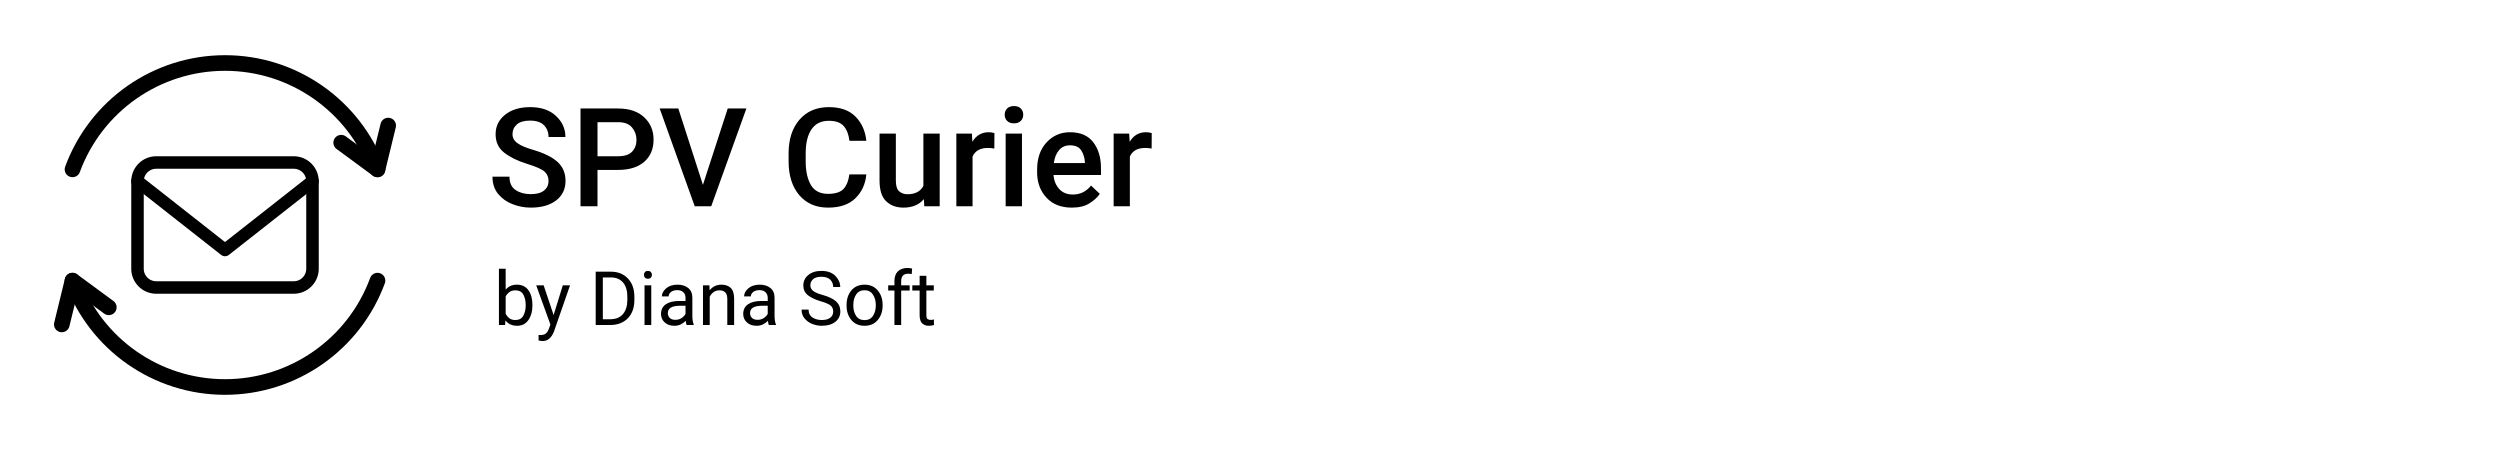
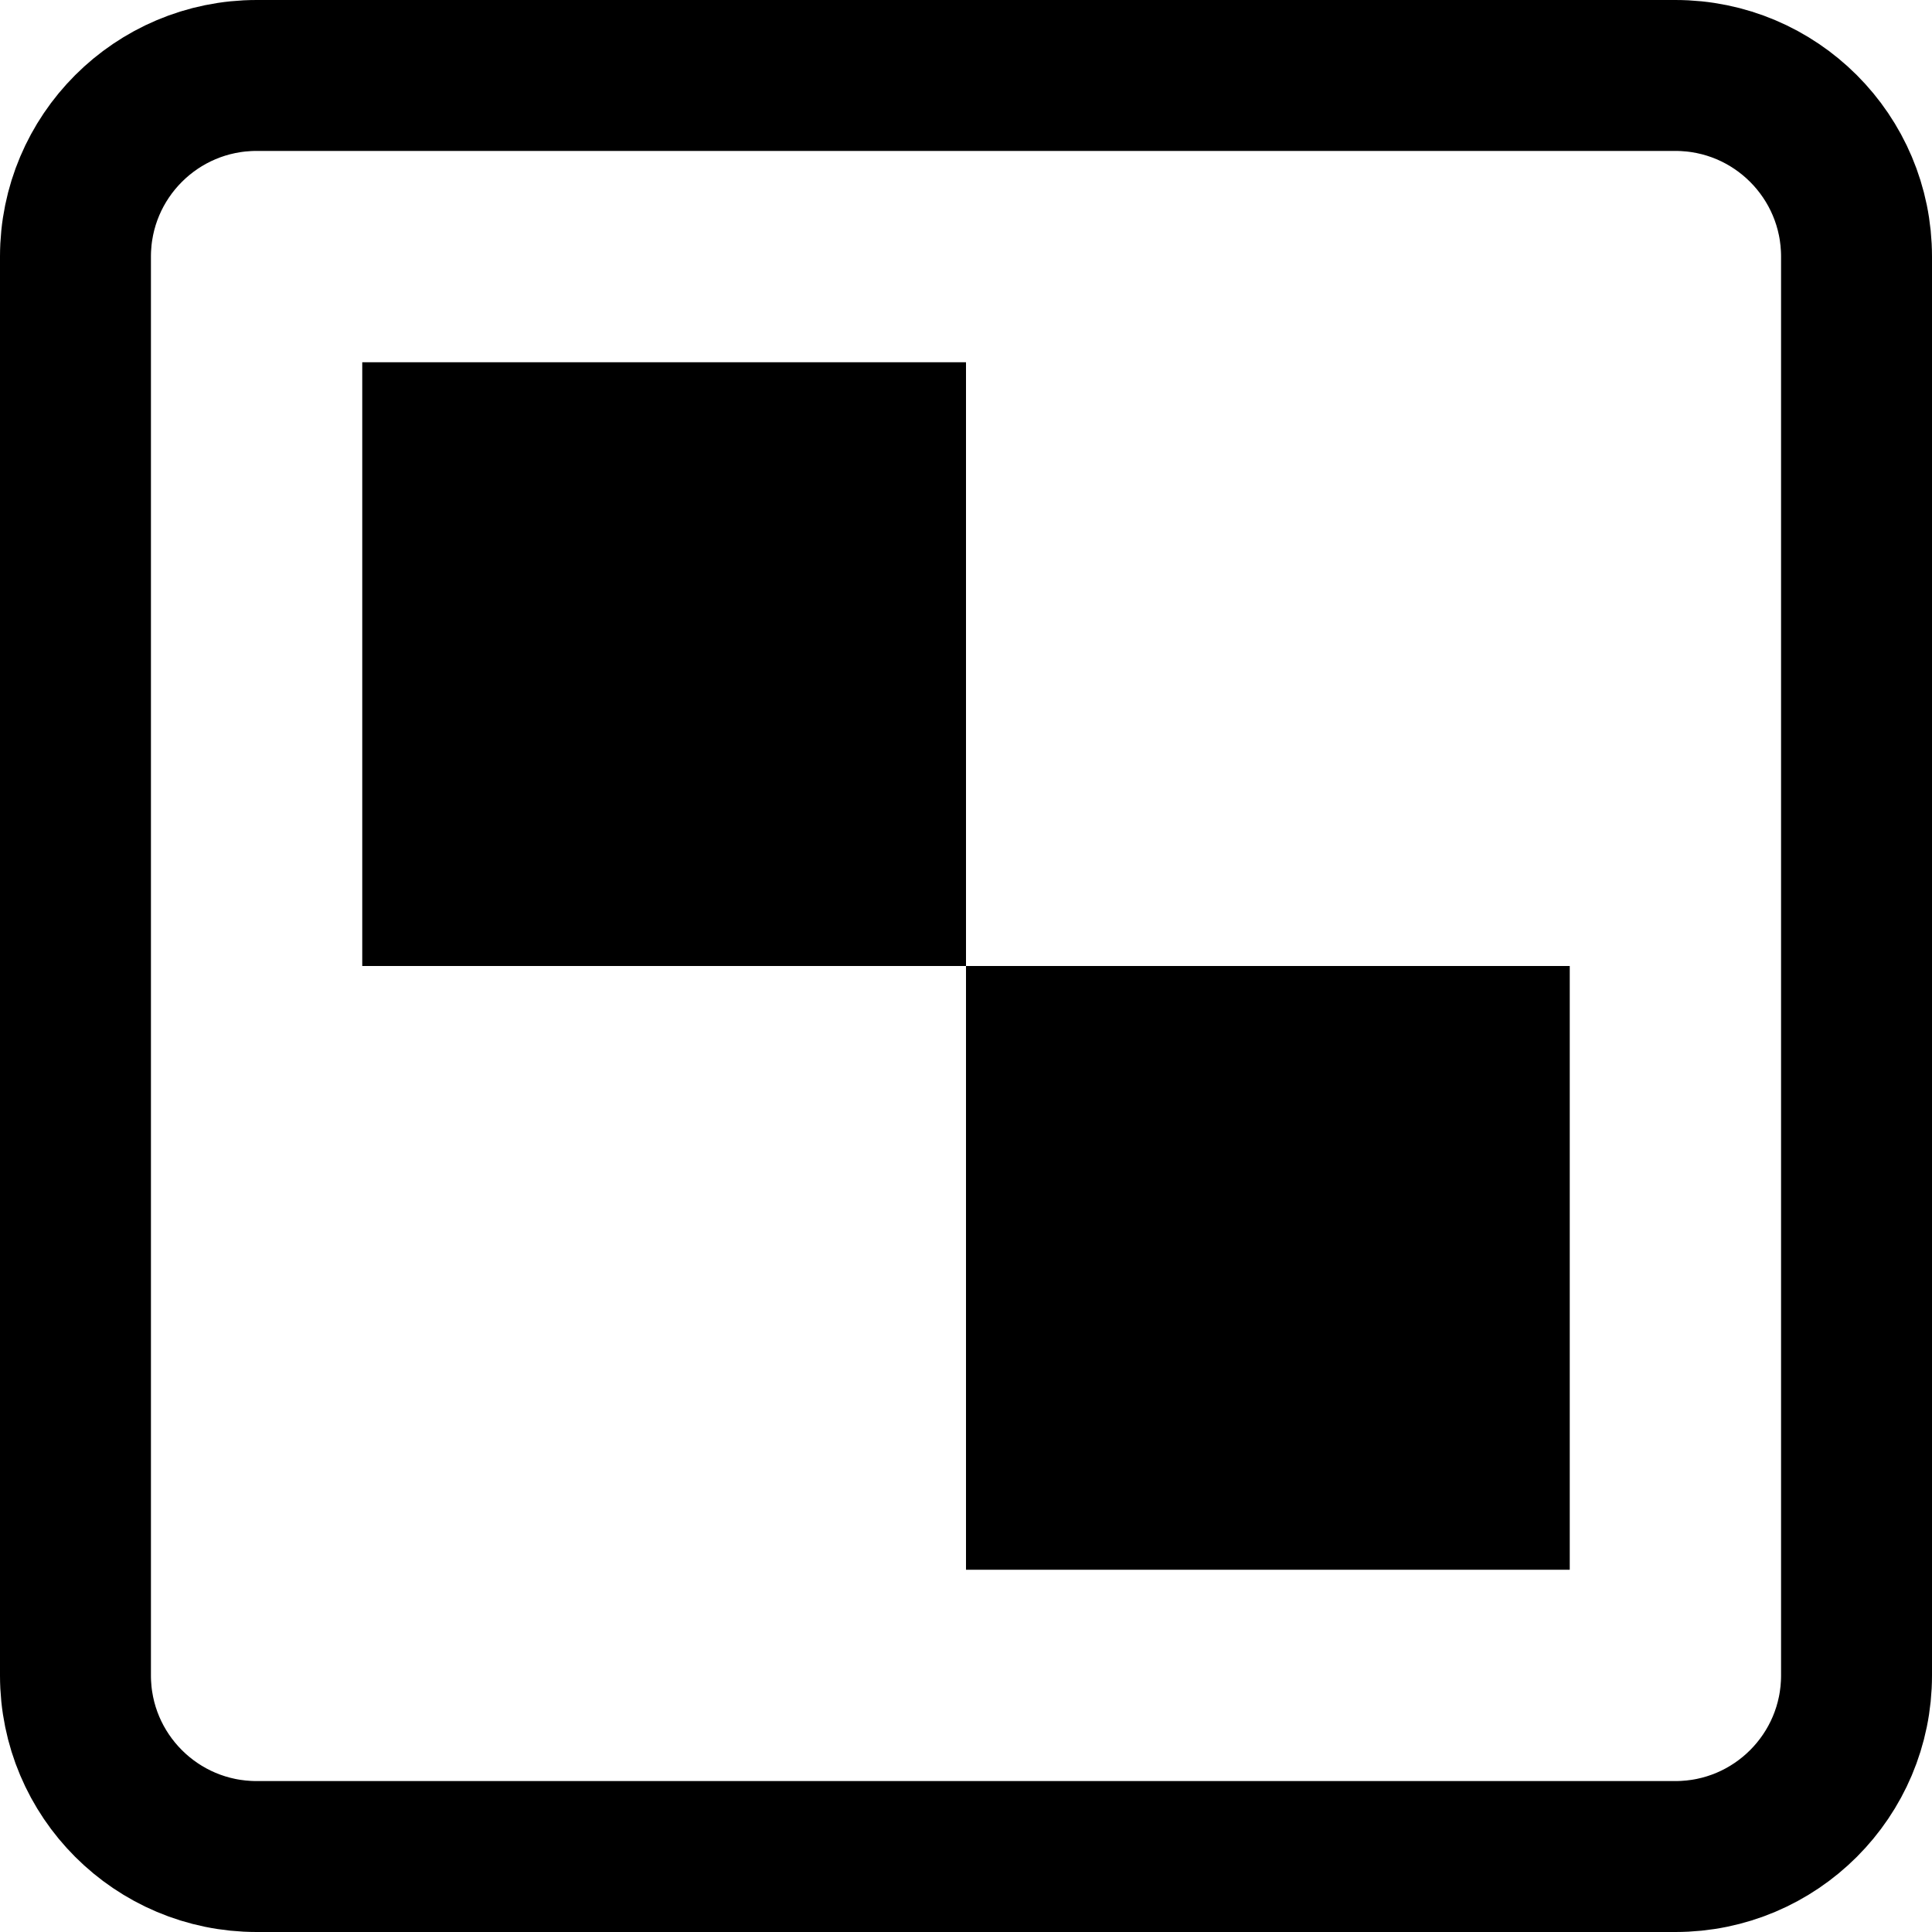
- <svg xmlns="http://www.w3.org/2000/svg" width="400" height="72" viewBox="0 0 400 72" role="img" aria-label="SPV Curier by Diana Soft">
-   <g fill="none" stroke="currentColor" stroke-linecap="round" stroke-linejoin="round">
-     <g stroke-width="2.50">
-       <path d="M 11.60 27.10 A 26.00 26.00 0 0 1 60.40 27.10" />
-       <path d="M 54.59 22.83 L 60.40 27.10 L 62.11 20.09" />
-       <path d="M 60.40 44.90 A 26.00 26.00 0 0 1 11.60 44.90" />
-       <path d="M 17.41 49.17 L 11.60 44.90 L 9.89 51.91" />
-     </g>
-     <g stroke-width="2.00">
-       <rect x="22.00" y="26.00" width="28.00" height="20.00" rx="3.00" />
-       <path d="M 22.00 29.00 L 36.00 40.00 L 50.00 29.00" />
-     </g>
-   </g>
-   <text x="78" y="33" font-family="'Segoe UI', Roboto, 'Helvetica Neue', Arial, sans-serif" font-size="22" font-weight="500" fill="currentColor">SPV Curier</text>
-   <text x="79" y="52" font-family="'Segoe UI', Roboto, 'Helvetica Neue', Arial, sans-serif" font-size="12" font-weight="400" fill="currentColor">by Diana Soft</text>
+ <svg xmlns="http://www.w3.org/2000/svg" viewBox="0 0 32 32" width="32" height="32" role="img" aria-label="SPV Curier">
+   <rect x="1.25" y="1.25" width="29.5" height="29.5" rx="3" fill="none" stroke="currentColor" stroke-width="2.5" />
+   <rect x="6" y="6" width="10" height="10" fill="currentColor" />
+   <rect x="16" y="16" width="10" height="10" fill="currentColor" />
</svg>
